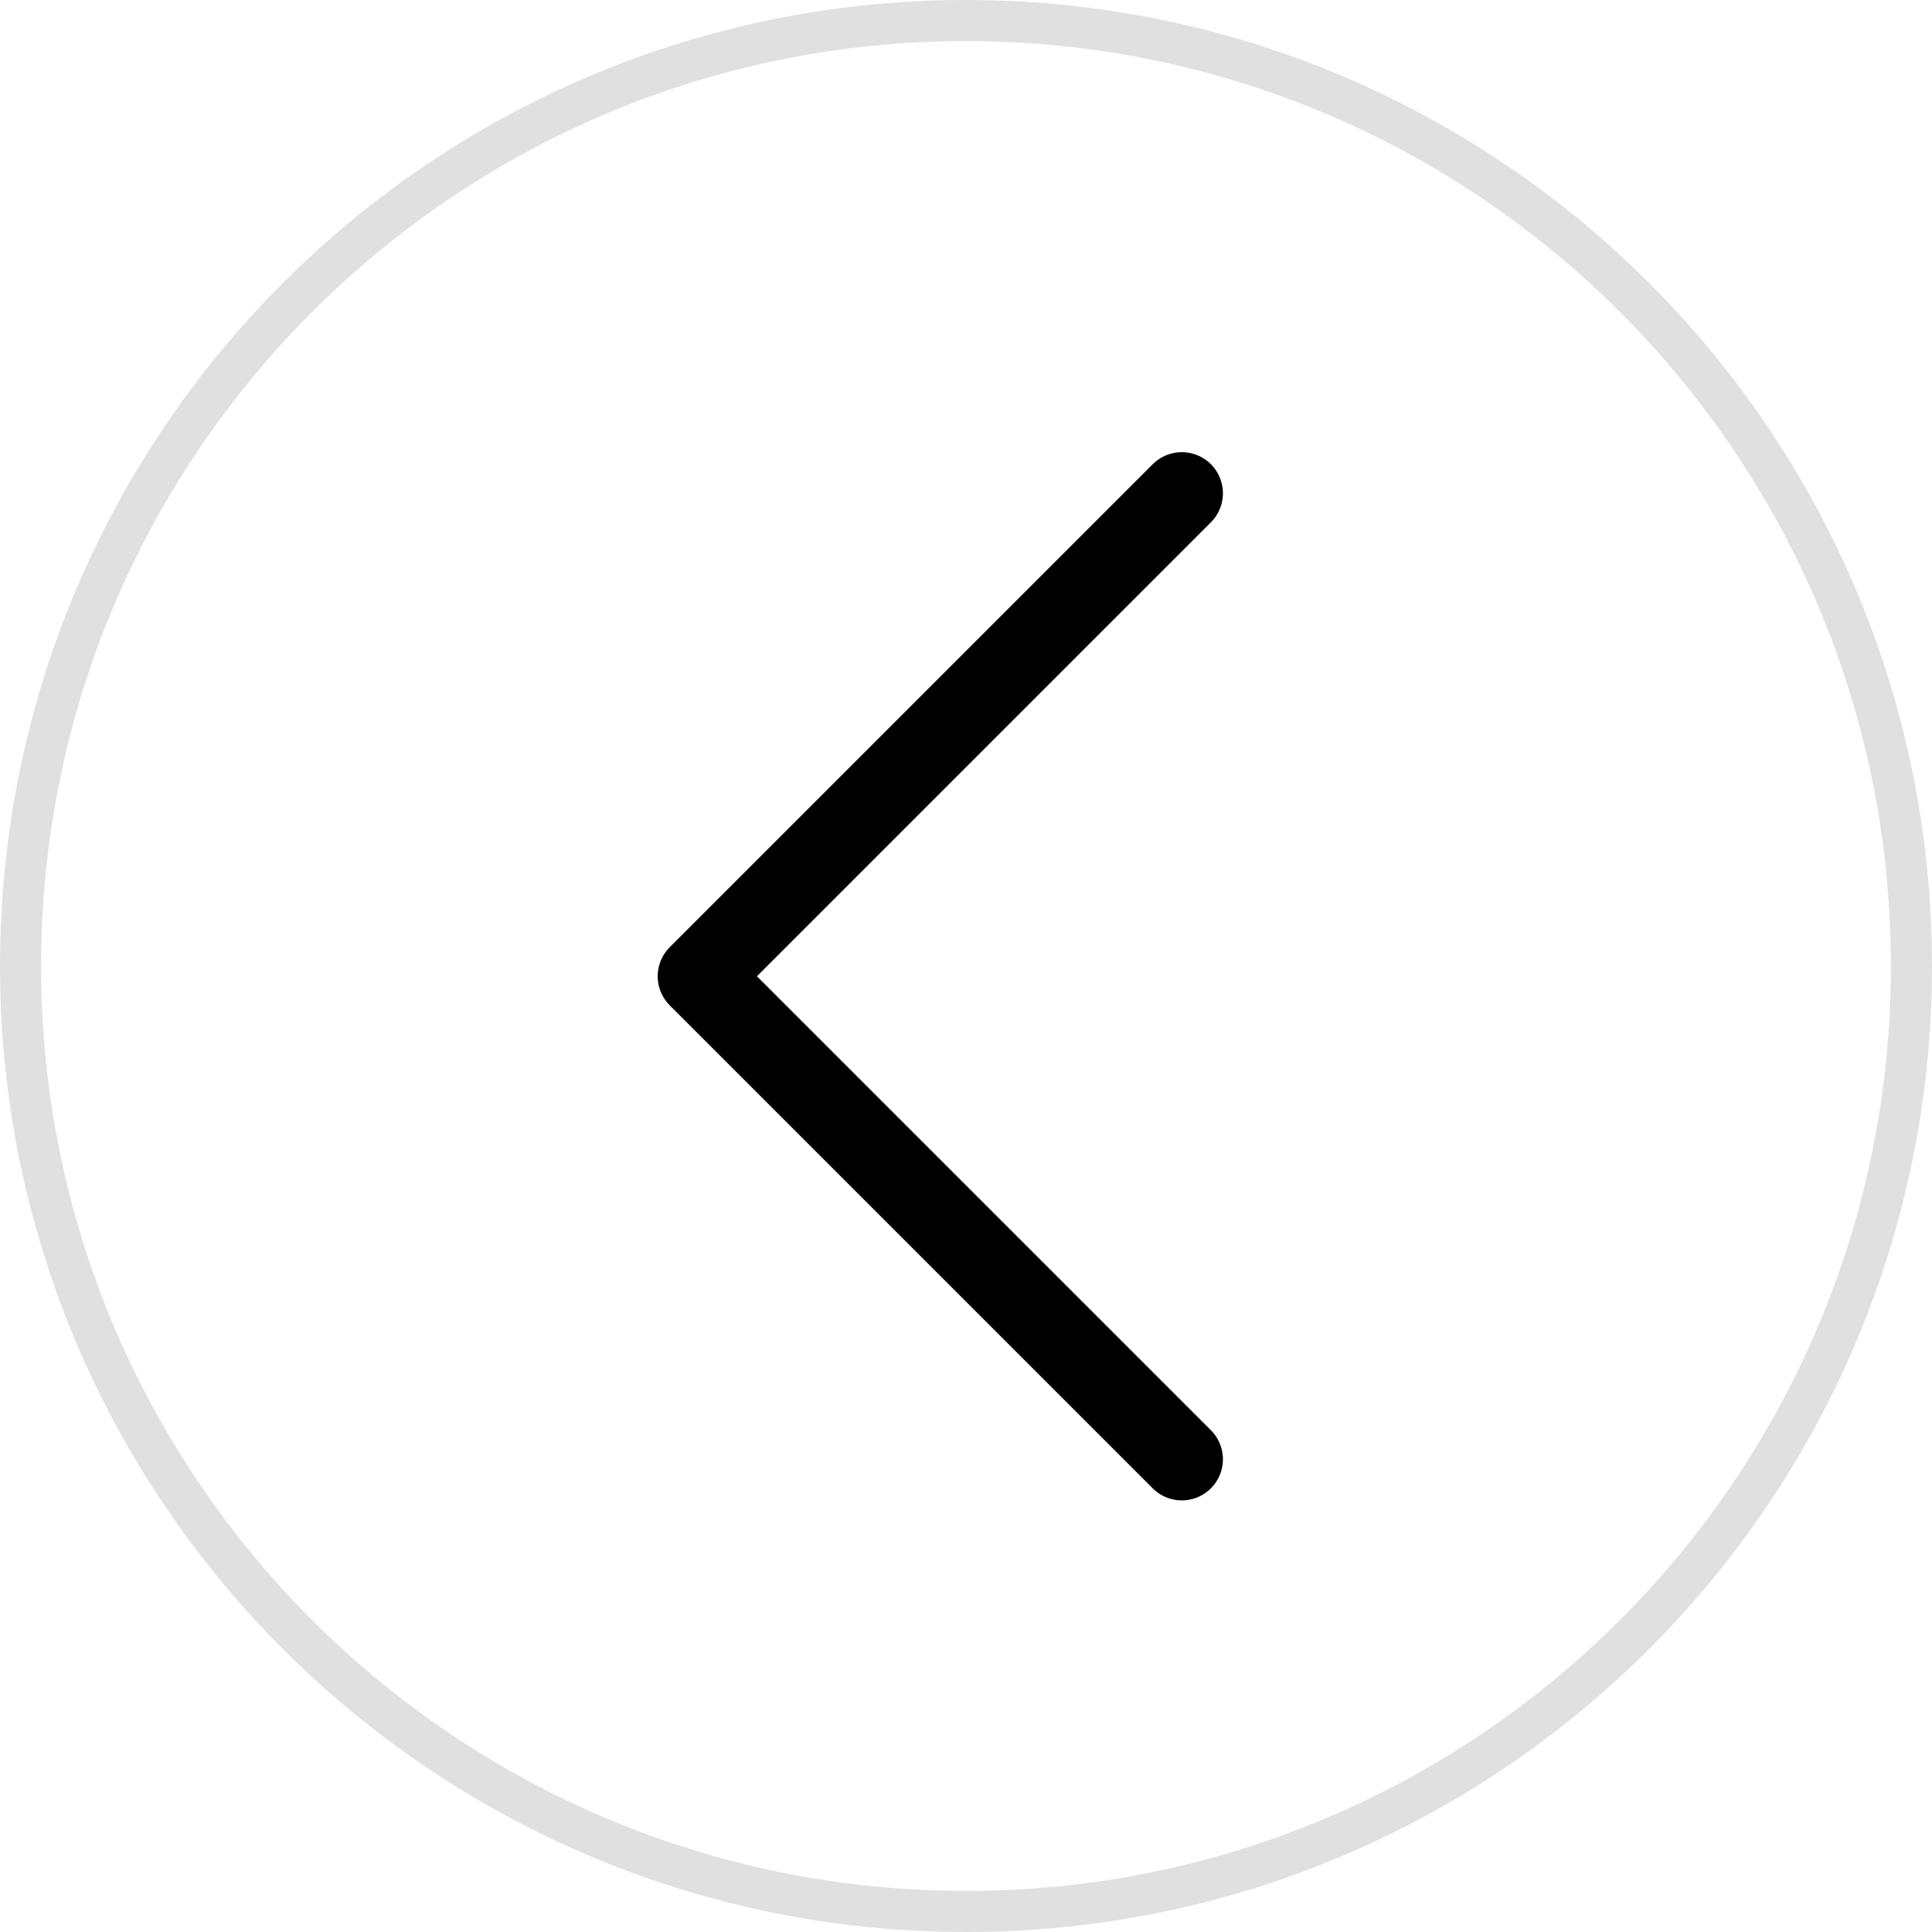
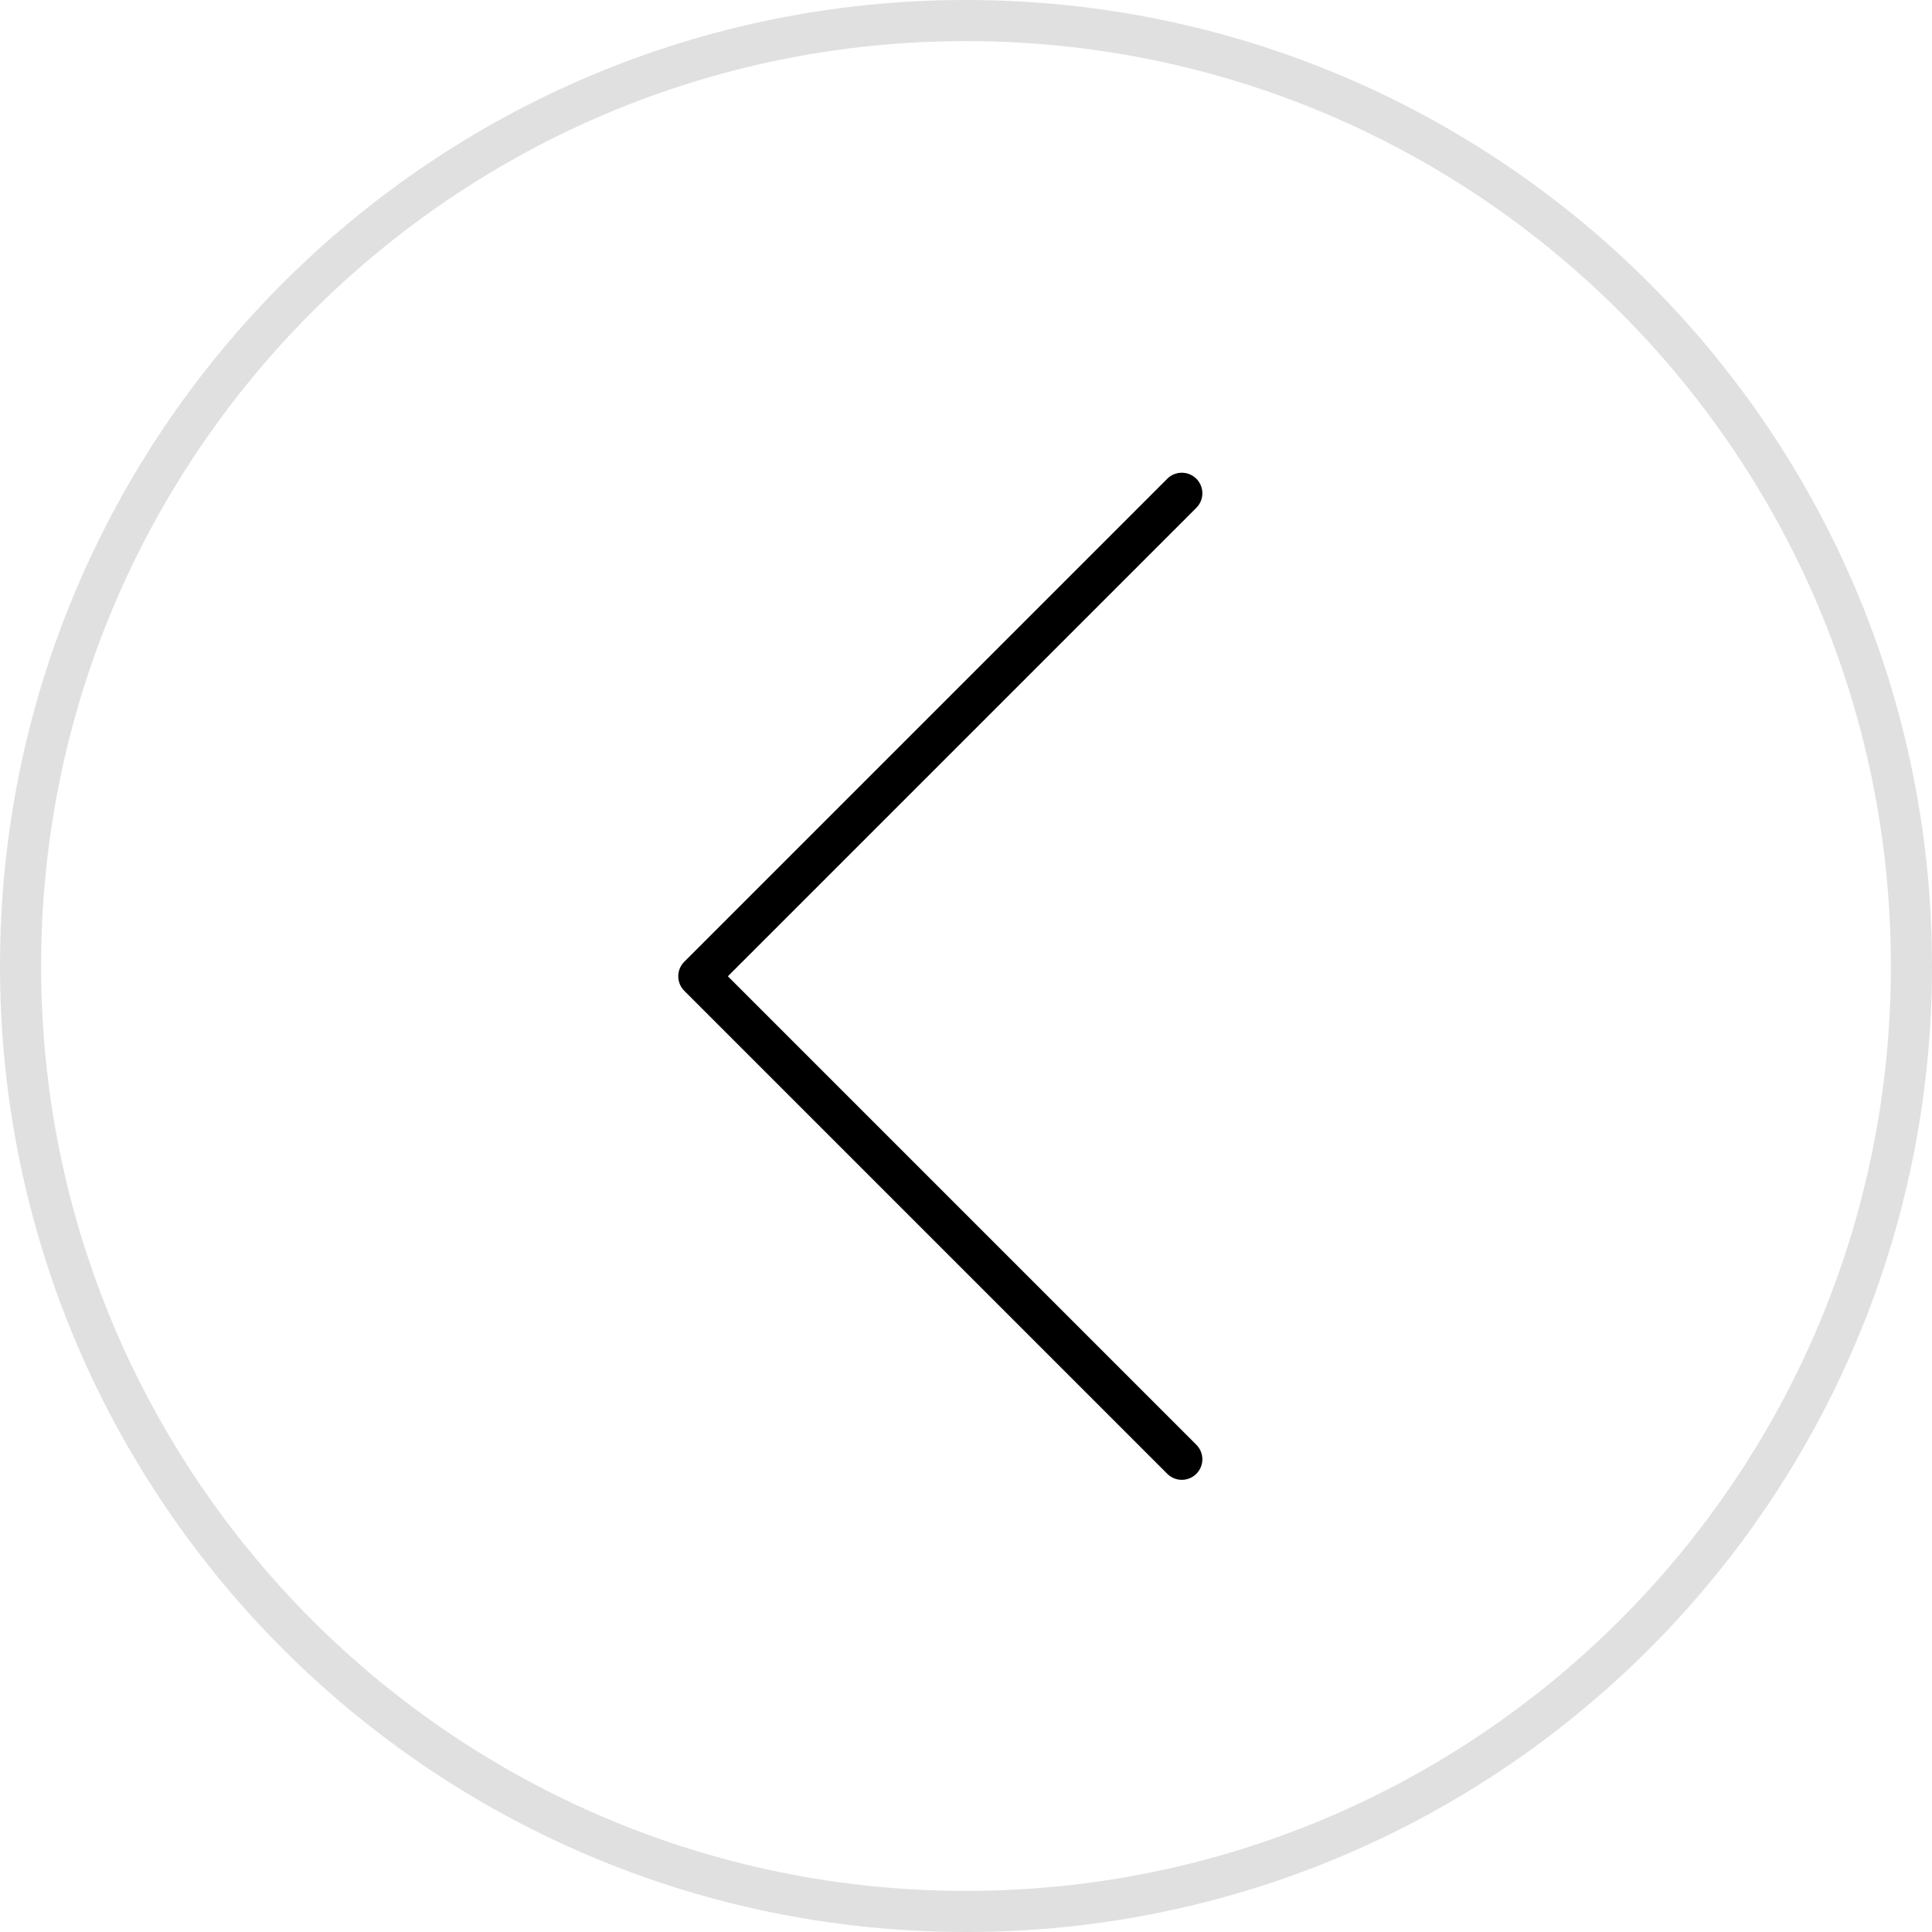
<svg xmlns="http://www.w3.org/2000/svg" width="47" height="47" viewBox="0 0 47 47" fill="none">
  <rect x="0.5" y="0.5" width="46" height="46" rx="23" stroke="#E0E0E0" />
-   <path d="M28.75 35.5L17 23.75L28.75 12" stroke="black" stroke-width="2" stroke-linecap="round" stroke-linejoin="round" />
+   <path d="M28.75 35.5L17 23.75L28.75 12" stroke="black" strokeWidth="2" stroke-linecap="round" stroke-linejoin="round" />
</svg>
